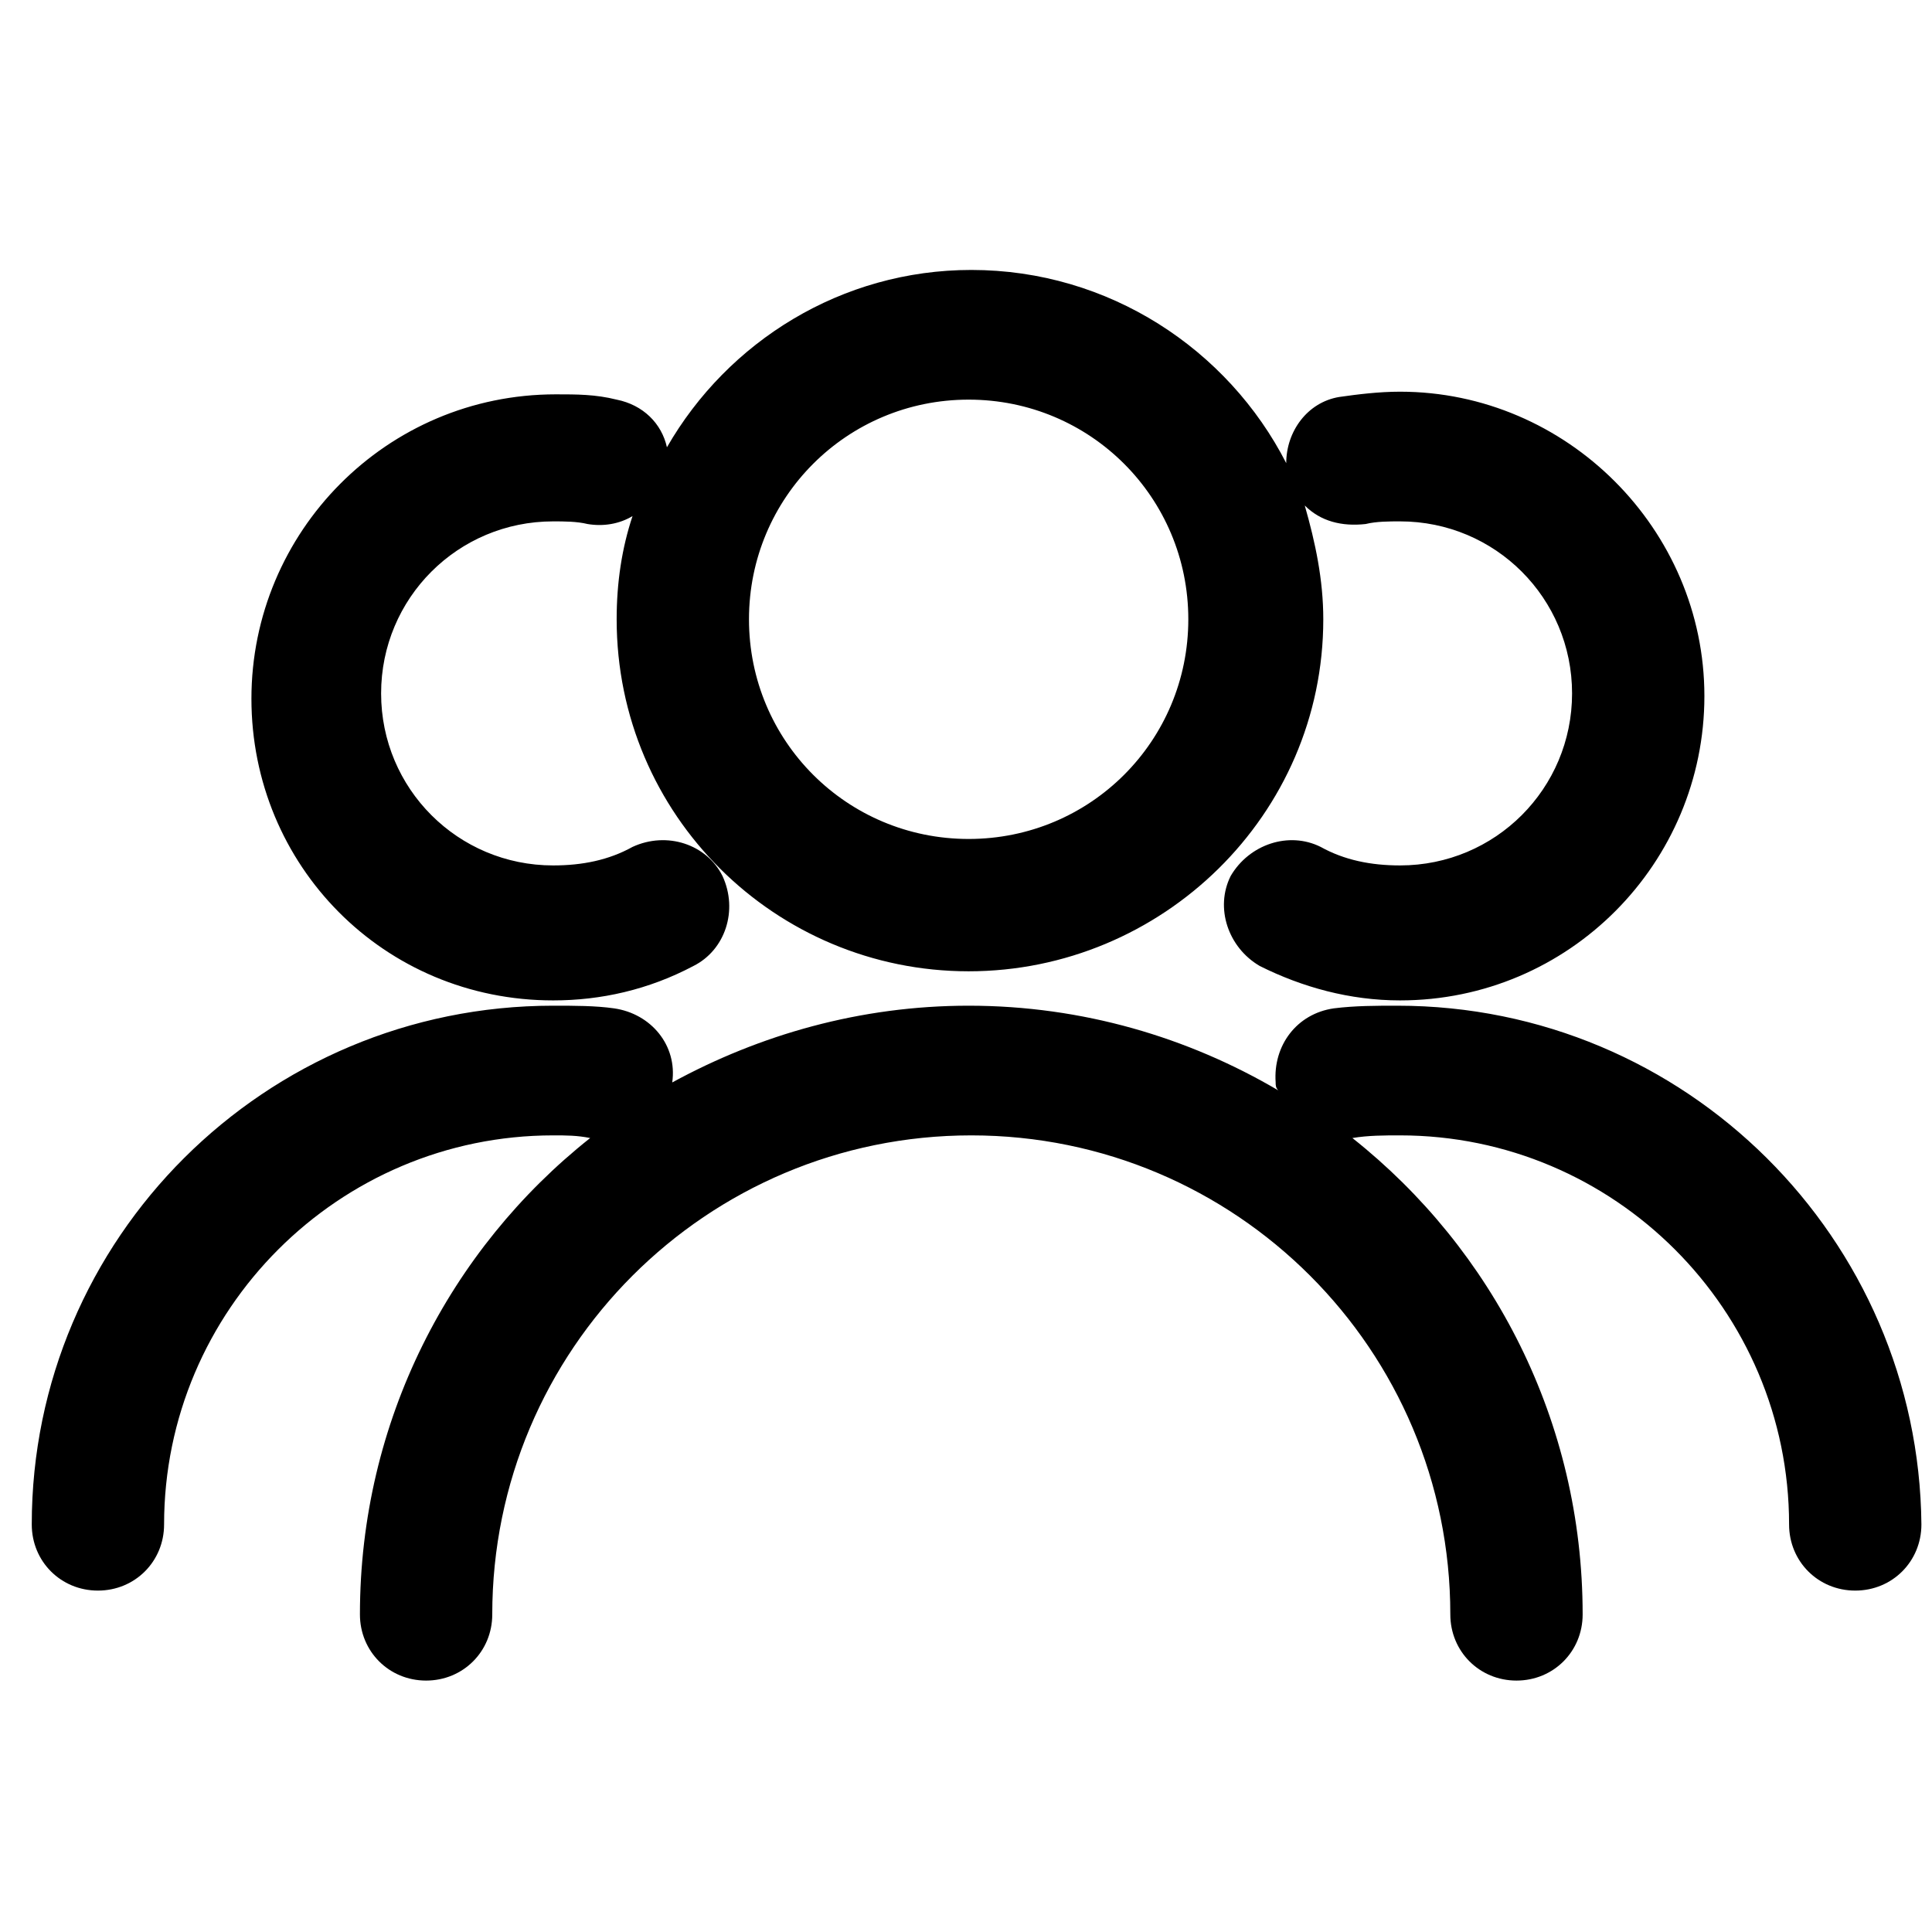
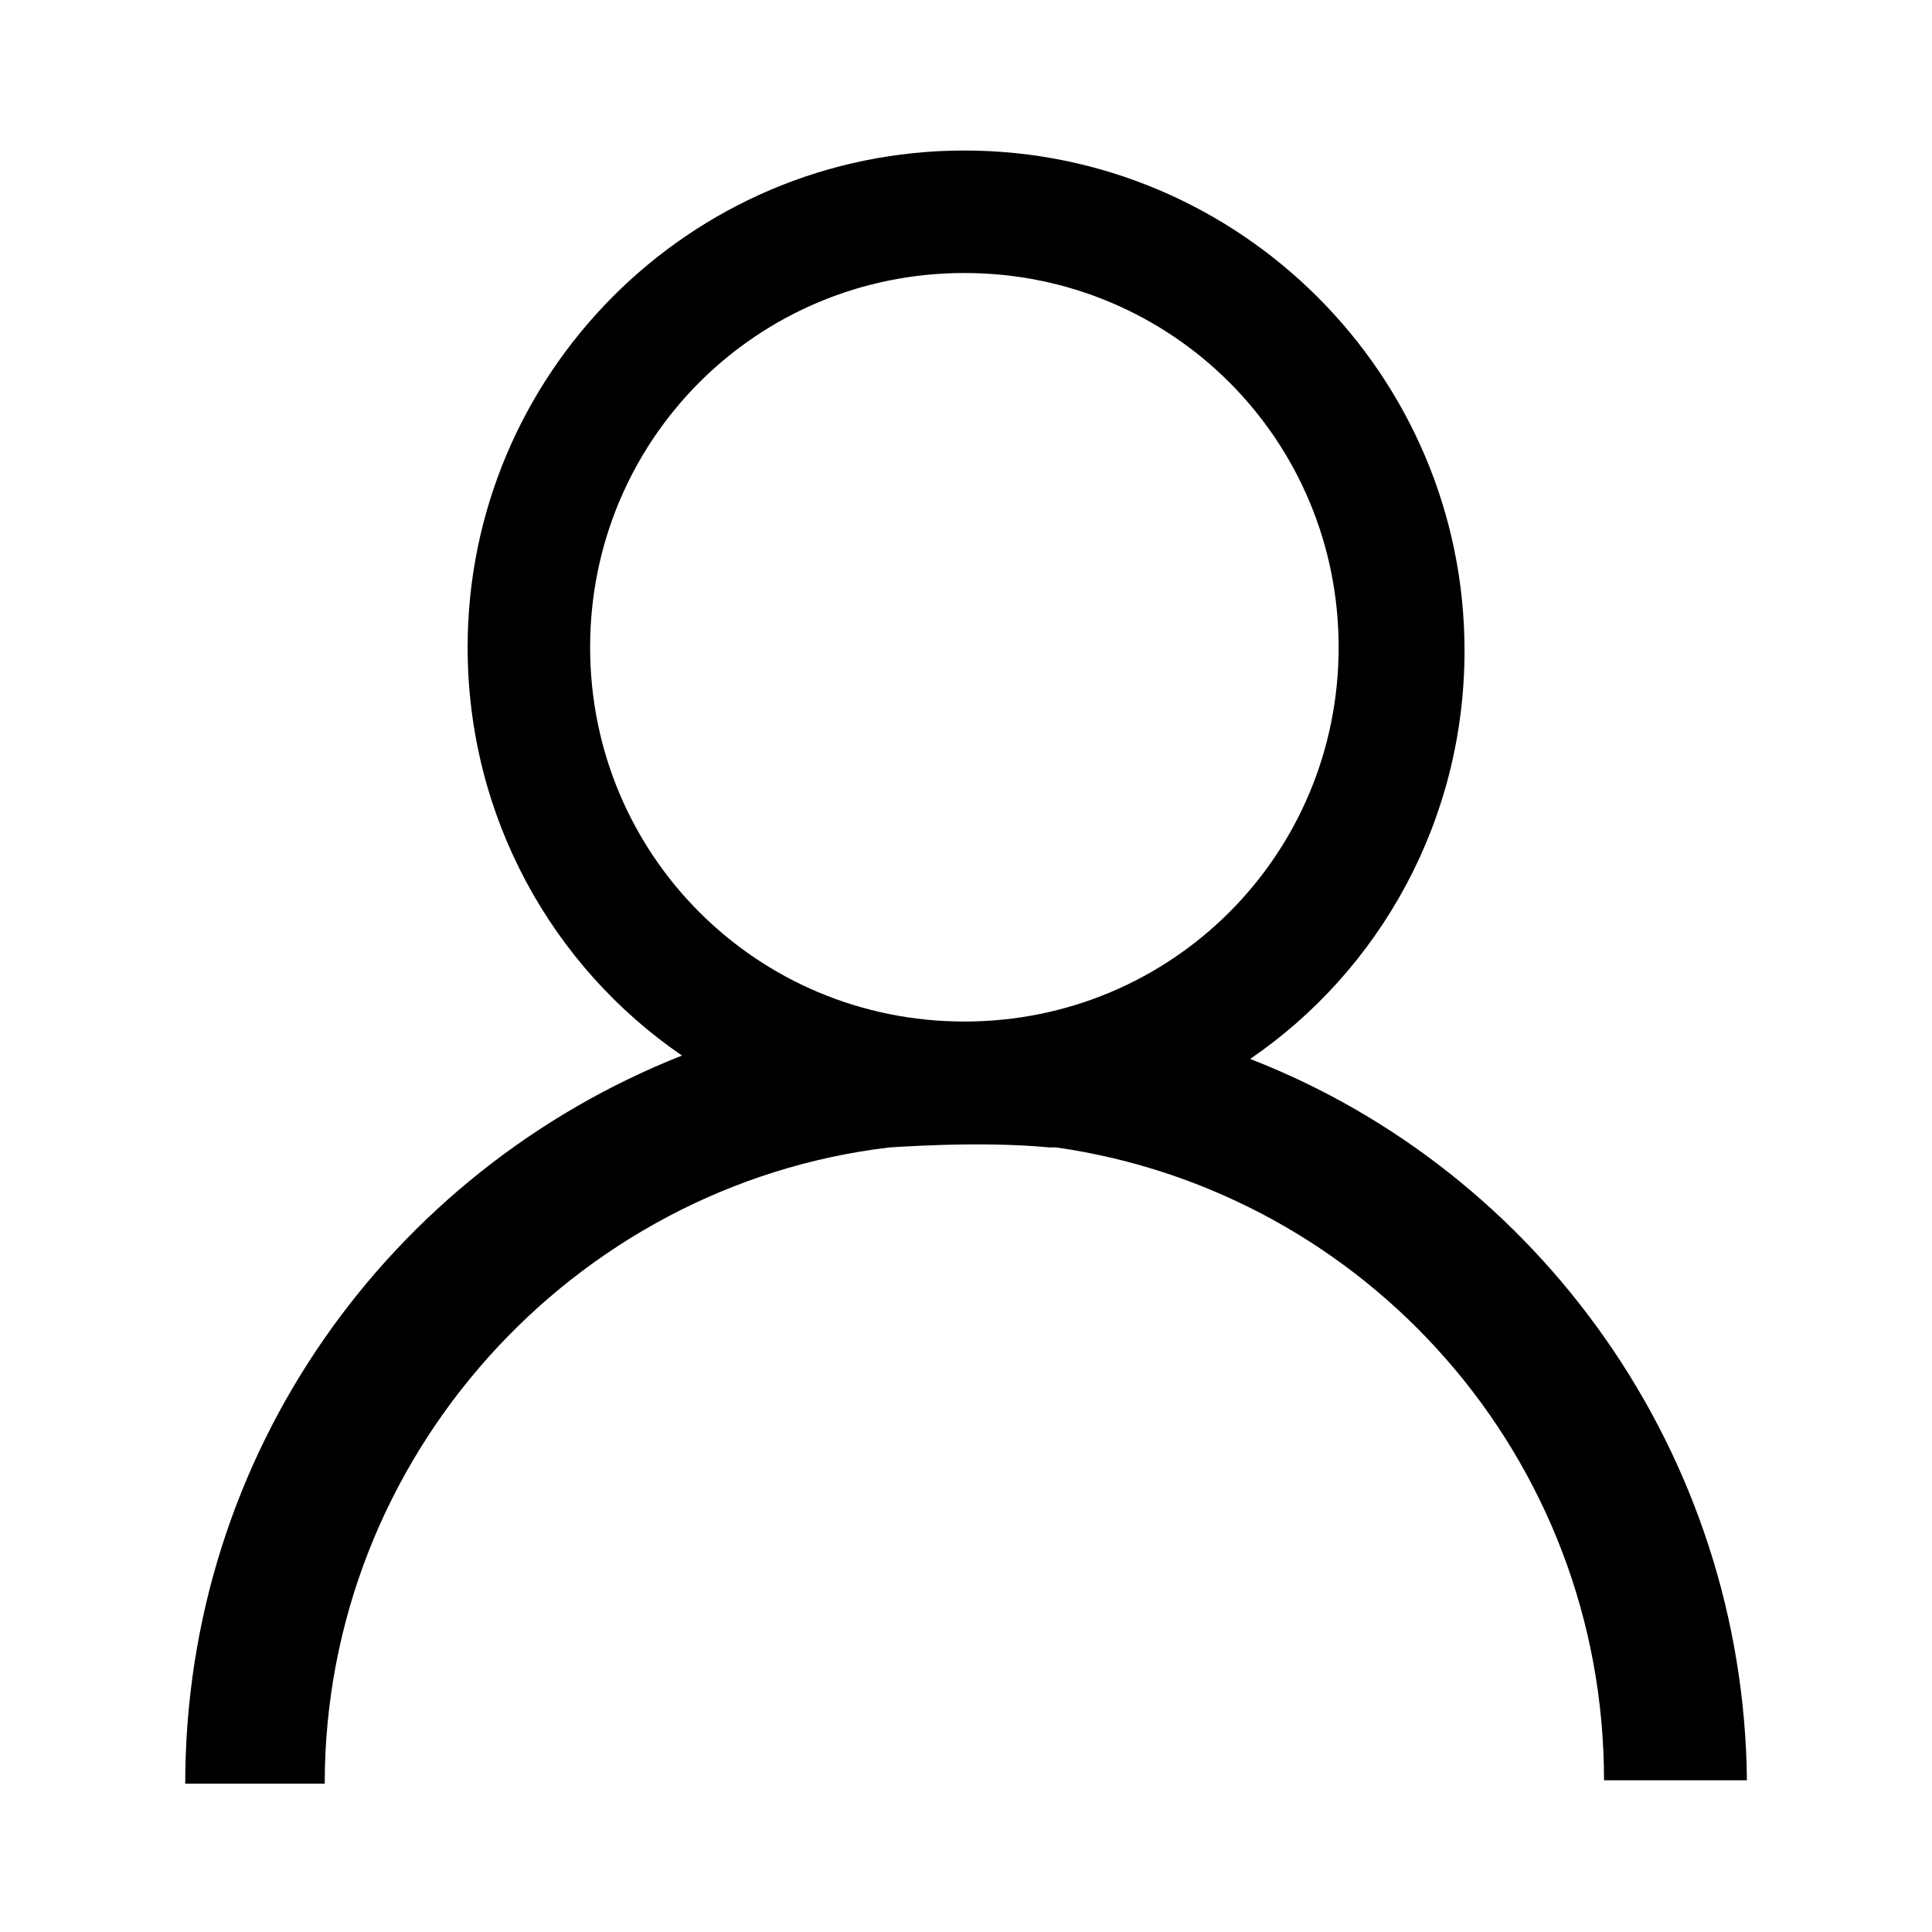
- <svg xmlns="http://www.w3.org/2000/svg" t="1587691402645" class="icon" viewBox="0 0 1024 1024" version="1.1" p-id="1880" width="128" height="128">
+ <svg xmlns="http://www.w3.org/2000/svg" t="1587692265097" class="icon" viewBox="0 0 1024 1024" version="1.1" p-id="2623" width="128" height="128">
  <defs>
    <style type="text/css" />
  </defs>
-   <path d="M293.173 530.236c25.249 0 50.499-5.611 74.345-18.236 16.833-8.416 23.847-29.458 15.43-47.693-8.416-16.833-29.458-23.847-47.693-15.43-12.625 7.014-26.652 9.819-42.082 9.819-50.499 0-91.178-40.679-91.178-91.178s40.679-91.178 91.178-91.178c5.611 0 12.625 0 18.236 1.403 8.416 1.403 16.833 0 23.847-4.208-5.611 16.833-8.416 35.068-8.416 54.707 0 103.803 84.164 186.564 186.564 186.564S701.37 432.044 701.37 328.241c0-21.041-4.208-40.679-9.819-60.318 8.416 8.416 19.638 11.222 32.263 9.819 5.611-1.403 12.625-1.403 18.236-1.403 50.499 0 91.178 40.679 91.178 91.178s-40.679 91.178-91.178 91.178c-15.43 0-29.458-2.805-42.082-9.819-16.833-8.416-37.874-1.403-47.693 15.43-8.416 16.833-1.403 37.874 15.43 47.693 22.444 11.222 47.693 18.236 74.345 18.236 89.775 0 161.315-72.942 161.315-161.315s-72.942-161.315-161.315-161.315c-11.222 0-22.444 1.403-32.263 2.805-16.833 2.805-28.055 18.236-28.055 35.068-30.86-60.318-93.984-102.4-166.926-102.4-68.734 0-129.052 37.874-161.315 93.984-2.805-12.625-12.625-22.444-26.652-25.249-11.222-2.805-21.041-2.805-32.263-2.805-89.775 0-161.315 72.942-161.315 161.315s70.137 159.912 159.912 159.912z m220.23-318.422c64.526 0 116.427 51.901 116.427 116.427s-51.901 116.427-116.427 116.427-116.427-51.901-116.427-116.427 51.901-116.427 116.427-116.427zM740.647 533.041c-11.222 0-22.444 0-33.666 1.403-19.638 2.805-32.263 19.638-30.86 39.277 0 1.403 0 2.805 1.403 4.208-47.693-28.055-103.803-44.888-164.121-44.888-57.512 0-110.816 15.43-157.107 40.679 2.805-19.638-11.222-36.471-30.86-39.277-9.819-1.403-21.041-1.403-32.263-1.403C140.274 533.041 16.833 656.482 16.833 807.978c0 19.638 15.43 35.068 35.068 35.068s35.068-15.43 35.068-35.068c0-113.622 92.581-206.203 206.203-206.203 7.014 0 12.625 0 19.638 1.403-74.345 58.915-122.038 150.093-122.038 252.493 0 19.638 15.43 35.068 35.068 35.068s35.068-15.43 35.068-35.068c0-140.274 113.622-253.896 253.896-253.896 140.274 0 253.896 113.622 253.896 253.896 0 19.638 15.43 35.068 35.068 35.068s35.068-15.43 35.068-35.068c0-102.4-47.693-193.578-122.038-252.493 8.416-1.403 16.833-1.403 25.249-1.403 113.622 0 206.203 92.581 206.203 206.203 0 19.638 15.43 35.068 35.068 35.068s35.068-15.43 35.068-35.068C1016.986 656.482 893.545 533.041 740.647 533.041z" p-id="1881" />
+   <path d="M662.622 561.268c68.524-46.884 113.609-126.233 113.609-216.401 0-146.068-119.02-265.088-265.088-265.088-146.072 0-263.29 119.02-263.29 263.284 0 90.17 45.085 169.517 113.61 216.401C206.376 620.778 98.178 770.454 98.178 945.377l0 0 73.936 0 0 0c0-173.119 131.642-317.384 299.354-337.222 1.804 0 46.885-3.607 84.755 0l3.607 0 0 0c164.105 23.442 290.337 164.102 290.337 335.417l0 0 75.739 0 0 0C924.101 770.454 815.903 620.778 662.622 561.268L662.622 561.268zM511.143 541.432c-110.006 0-198.368-88.364-198.368-198.369 0-110.002 88.362-198.363 198.368-198.363 110.001 0 198.363 88.361 198.363 198.363C709.506 453.069 621.144 541.432 511.143 541.432L511.143 541.432zM511.143 541.432" p-id="2624" />
</svg>
